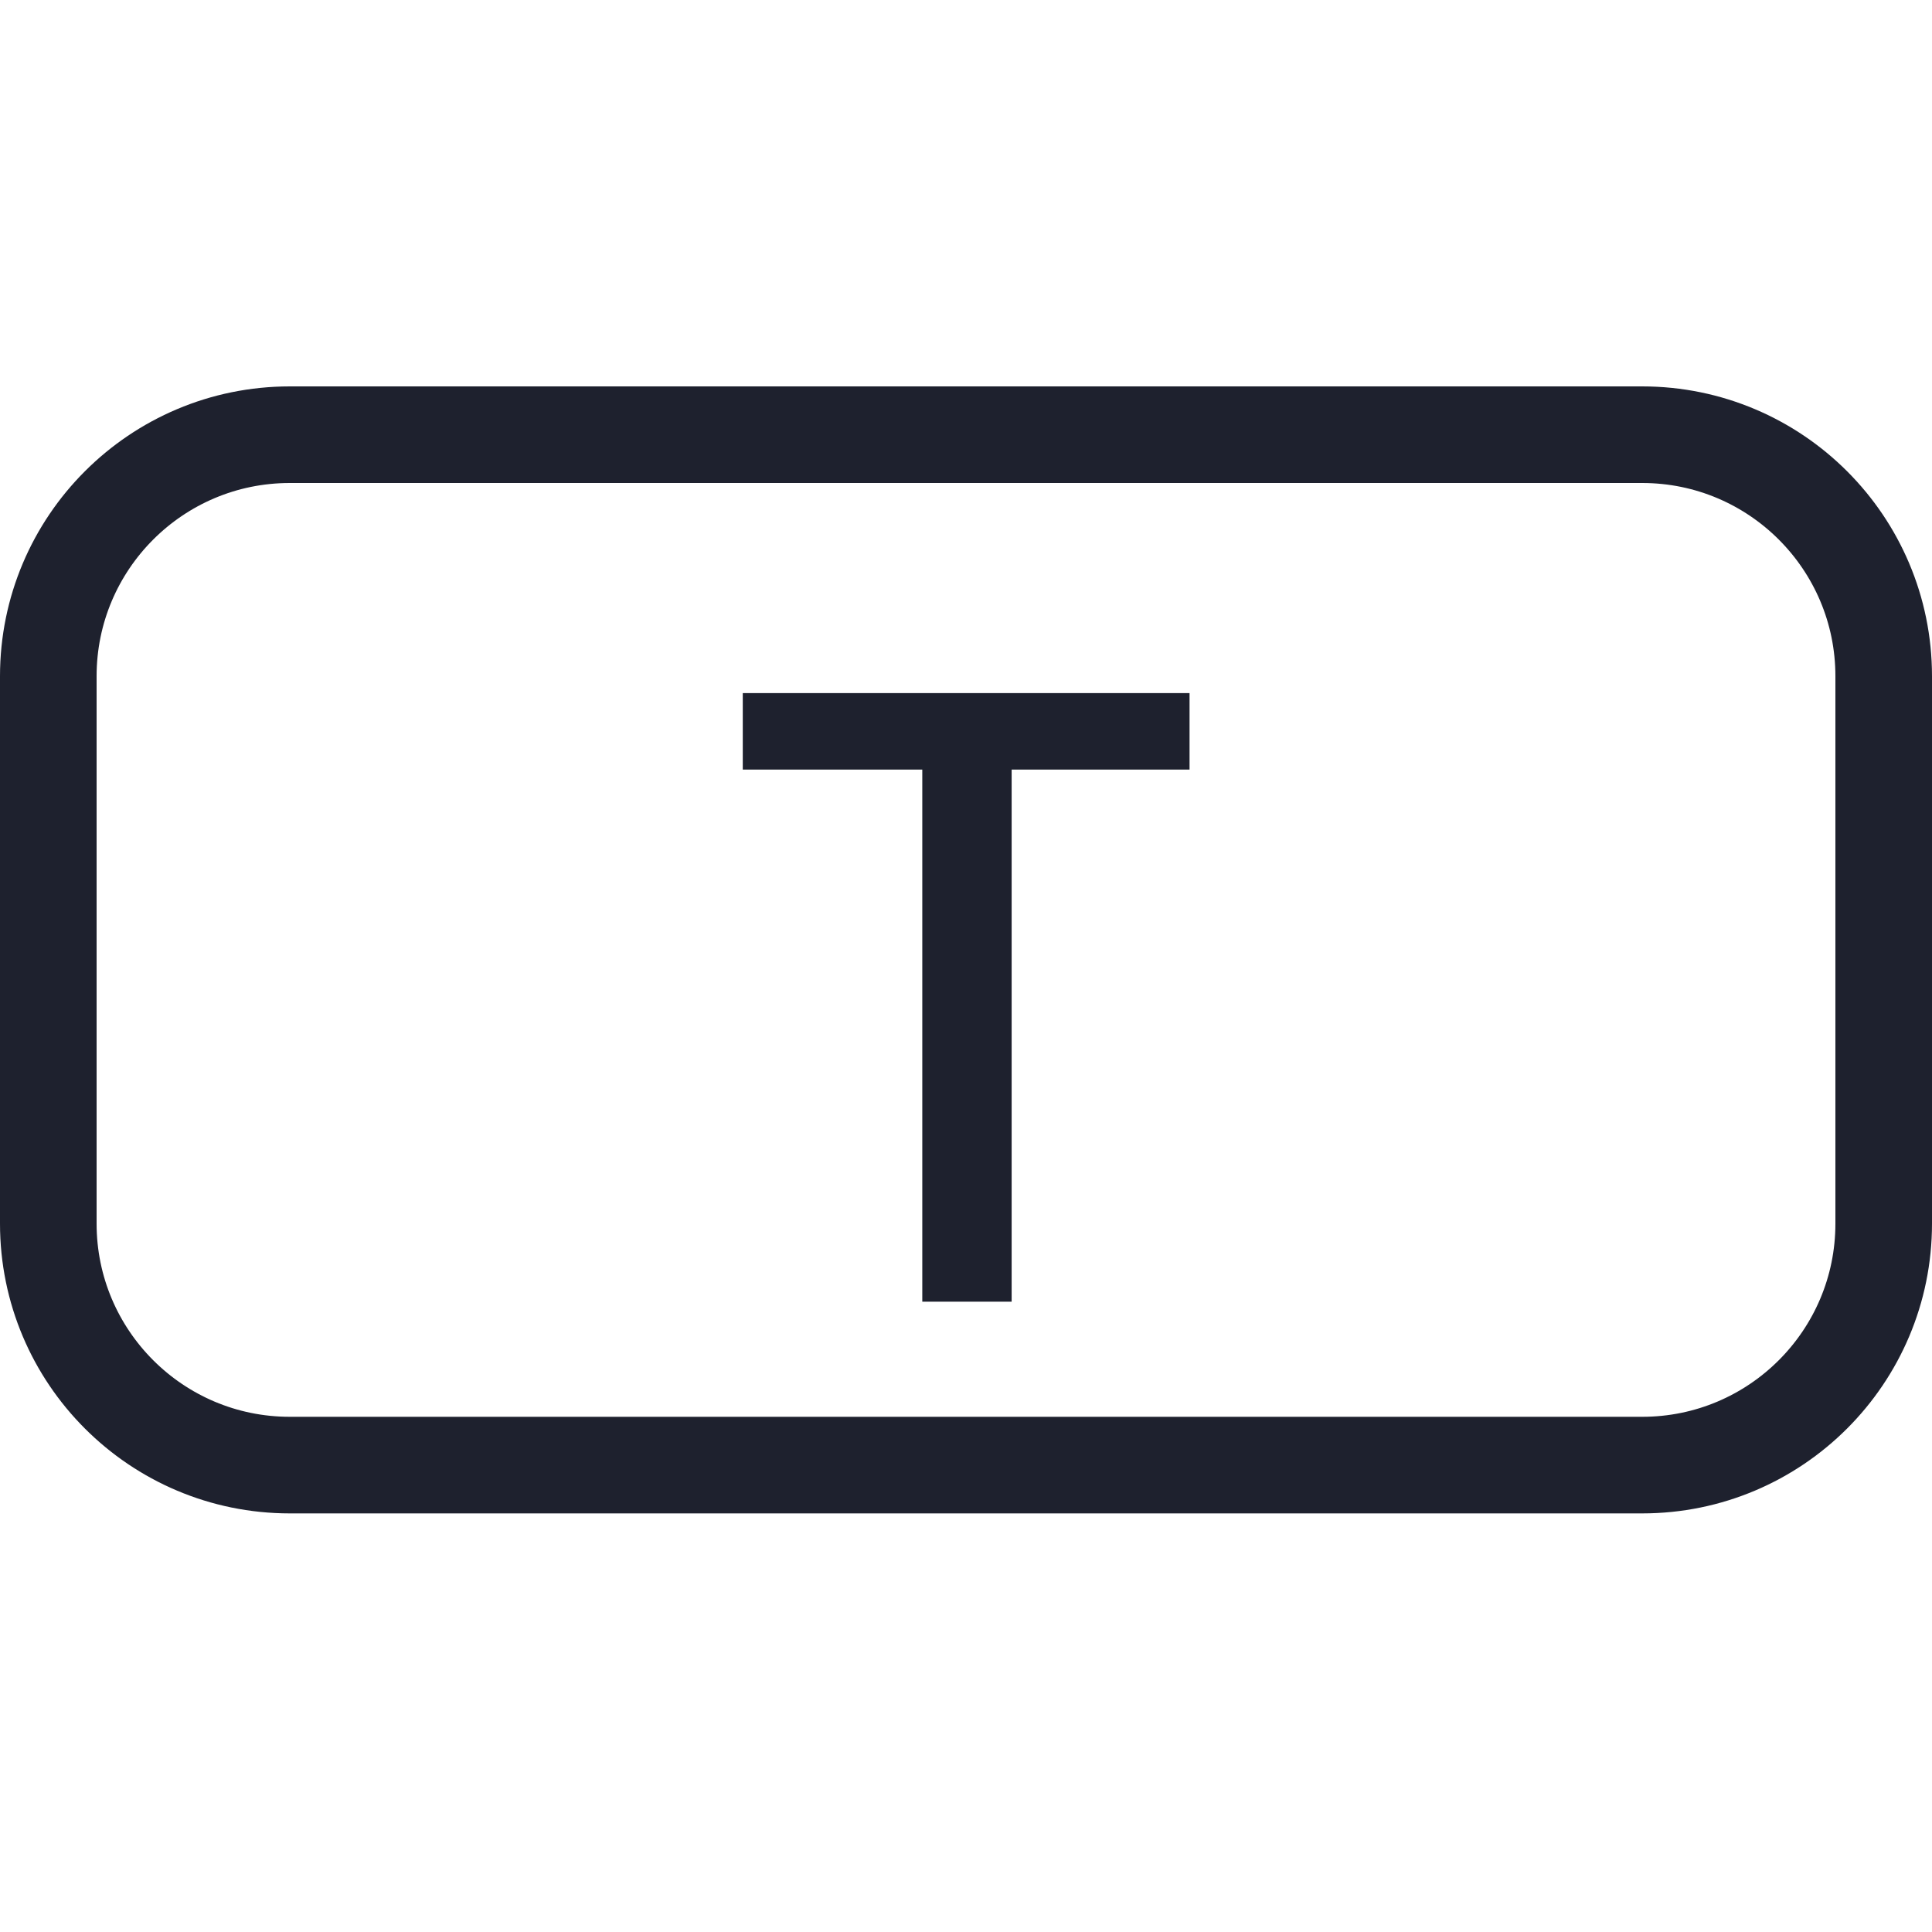
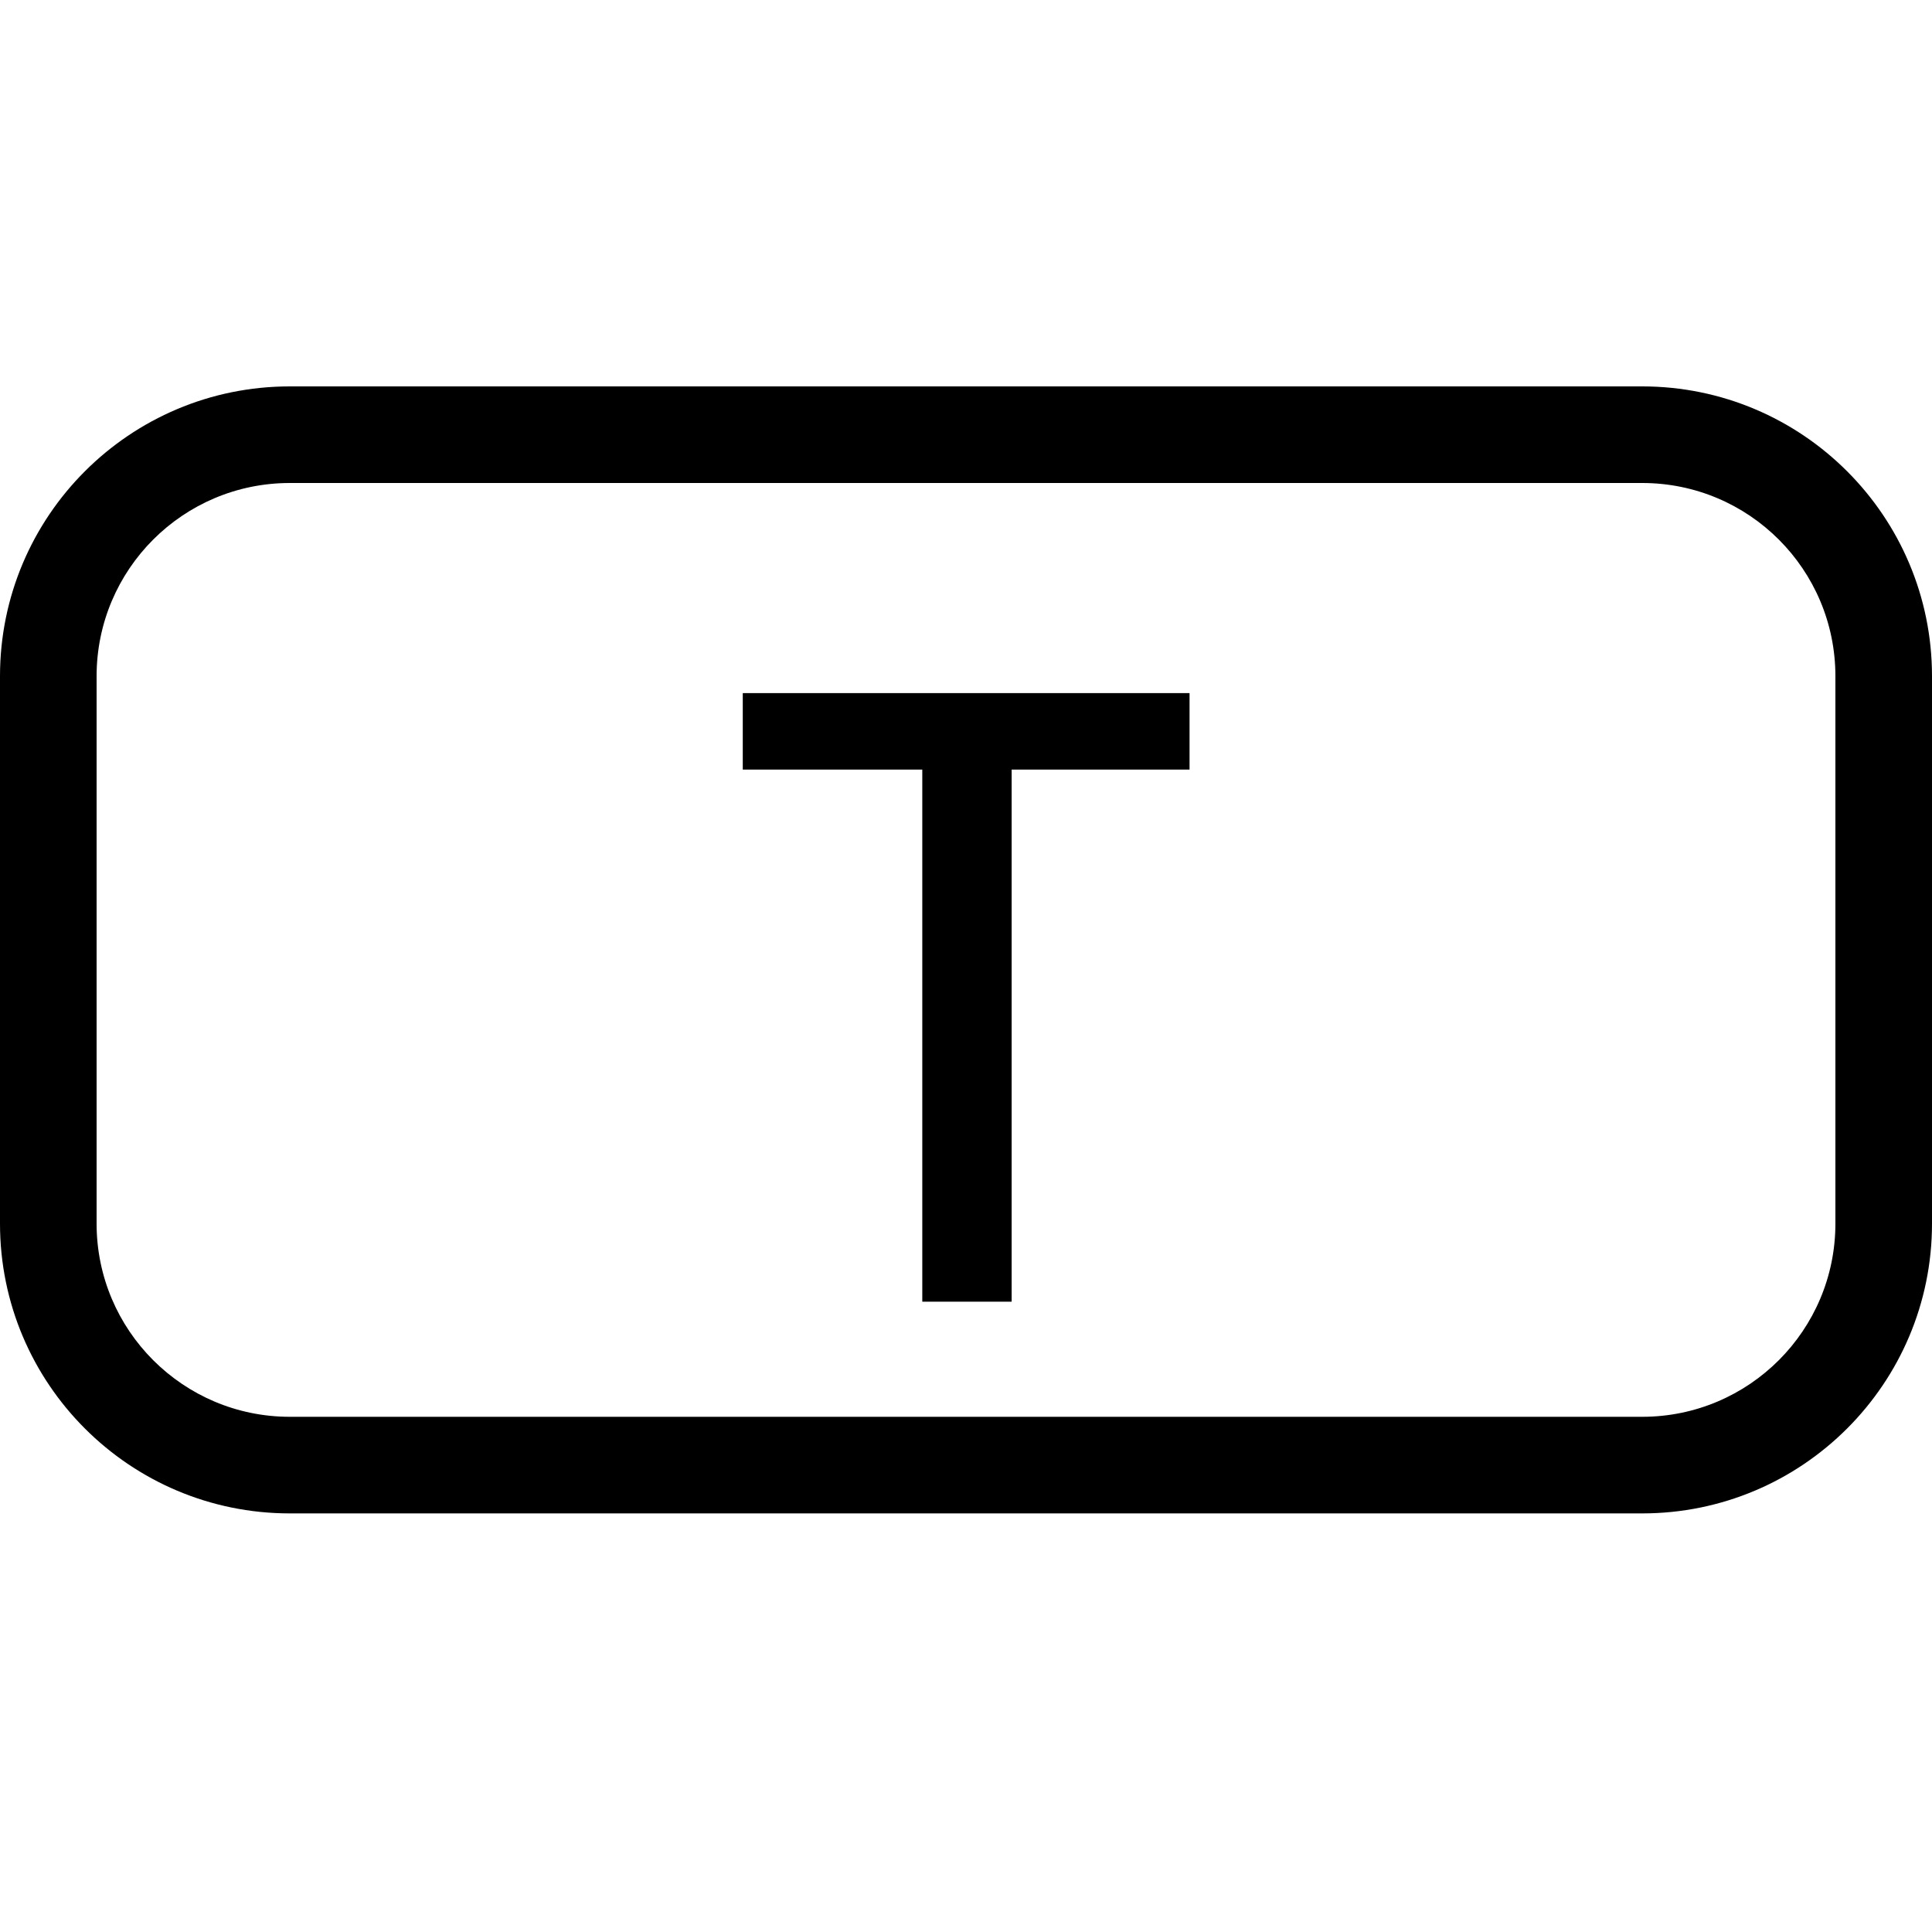
- <svg xmlns="http://www.w3.org/2000/svg" width="24" height="24" viewBox="0 0 24 24" fill="none">
-   <path d="M12.567 16.17H11.457V9.56H9.227V8.61H14.777V9.56H12.567V16.17Z" fill="#1E212E" />
-   <rect x="0.6" y="5.4" width="22.8" height="12.8" rx="3" stroke="#1E212E" stroke-width="1.2" />
+ <svg xmlns="http://www.w3.org/2000/svg" width="24" height="24" viewBox="0 0 24 24">
+   <path d="M12.567 16.17H11.457V9.56H9.227V8.61H14.777V9.56H12.567V16.17Z" />
+   <path fill-rule="evenodd" clip-rule="evenodd" d="M20.4 6H3.6C2.275 6 1.2 7.074 1.2 8.4V15.2C1.2 16.525 2.275 17.6 3.6 17.6H20.4C21.726 17.6 22.8 16.525 22.8 15.2V8.4C22.8 7.074 21.726 6 20.4 6ZM3.6 4.8C1.612 4.8 0 6.412 0 8.4V15.2C0 17.188 1.612 18.8 3.6 18.8H20.4C22.388 18.8 24 17.188 24 15.2V8.4C24 6.412 22.388 4.8 20.4 4.8H3.6Z" />
</svg>
